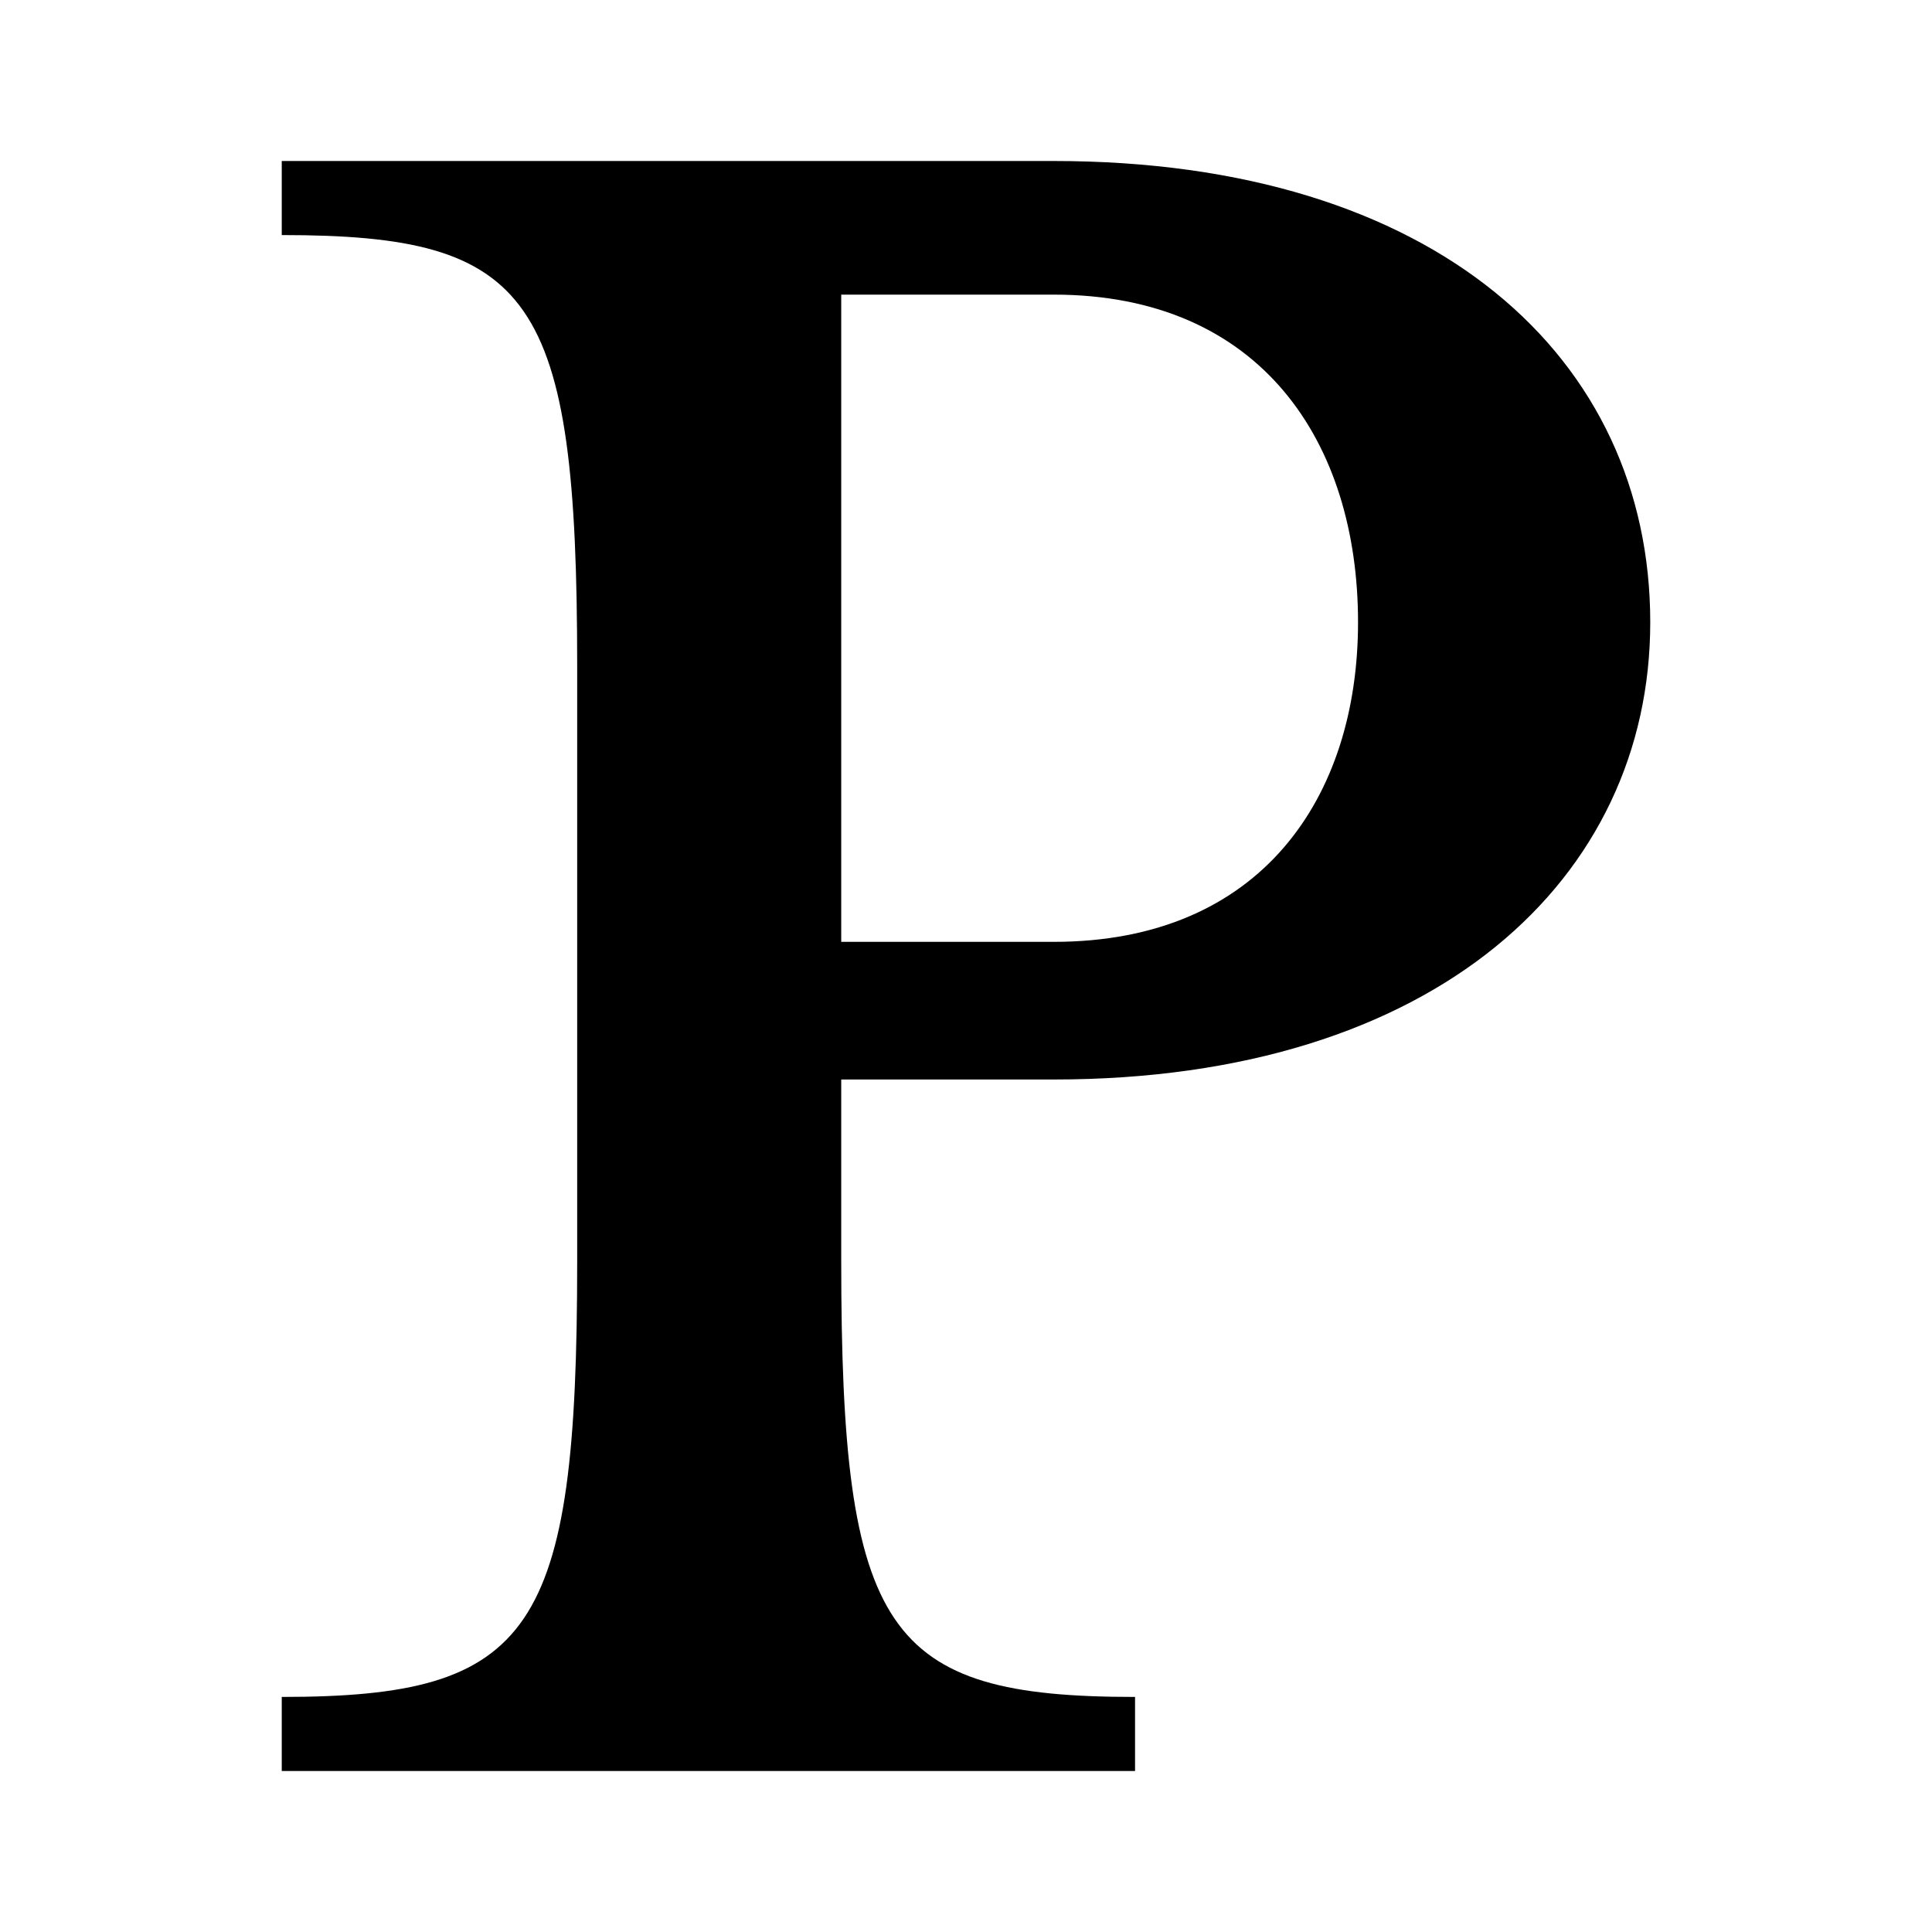
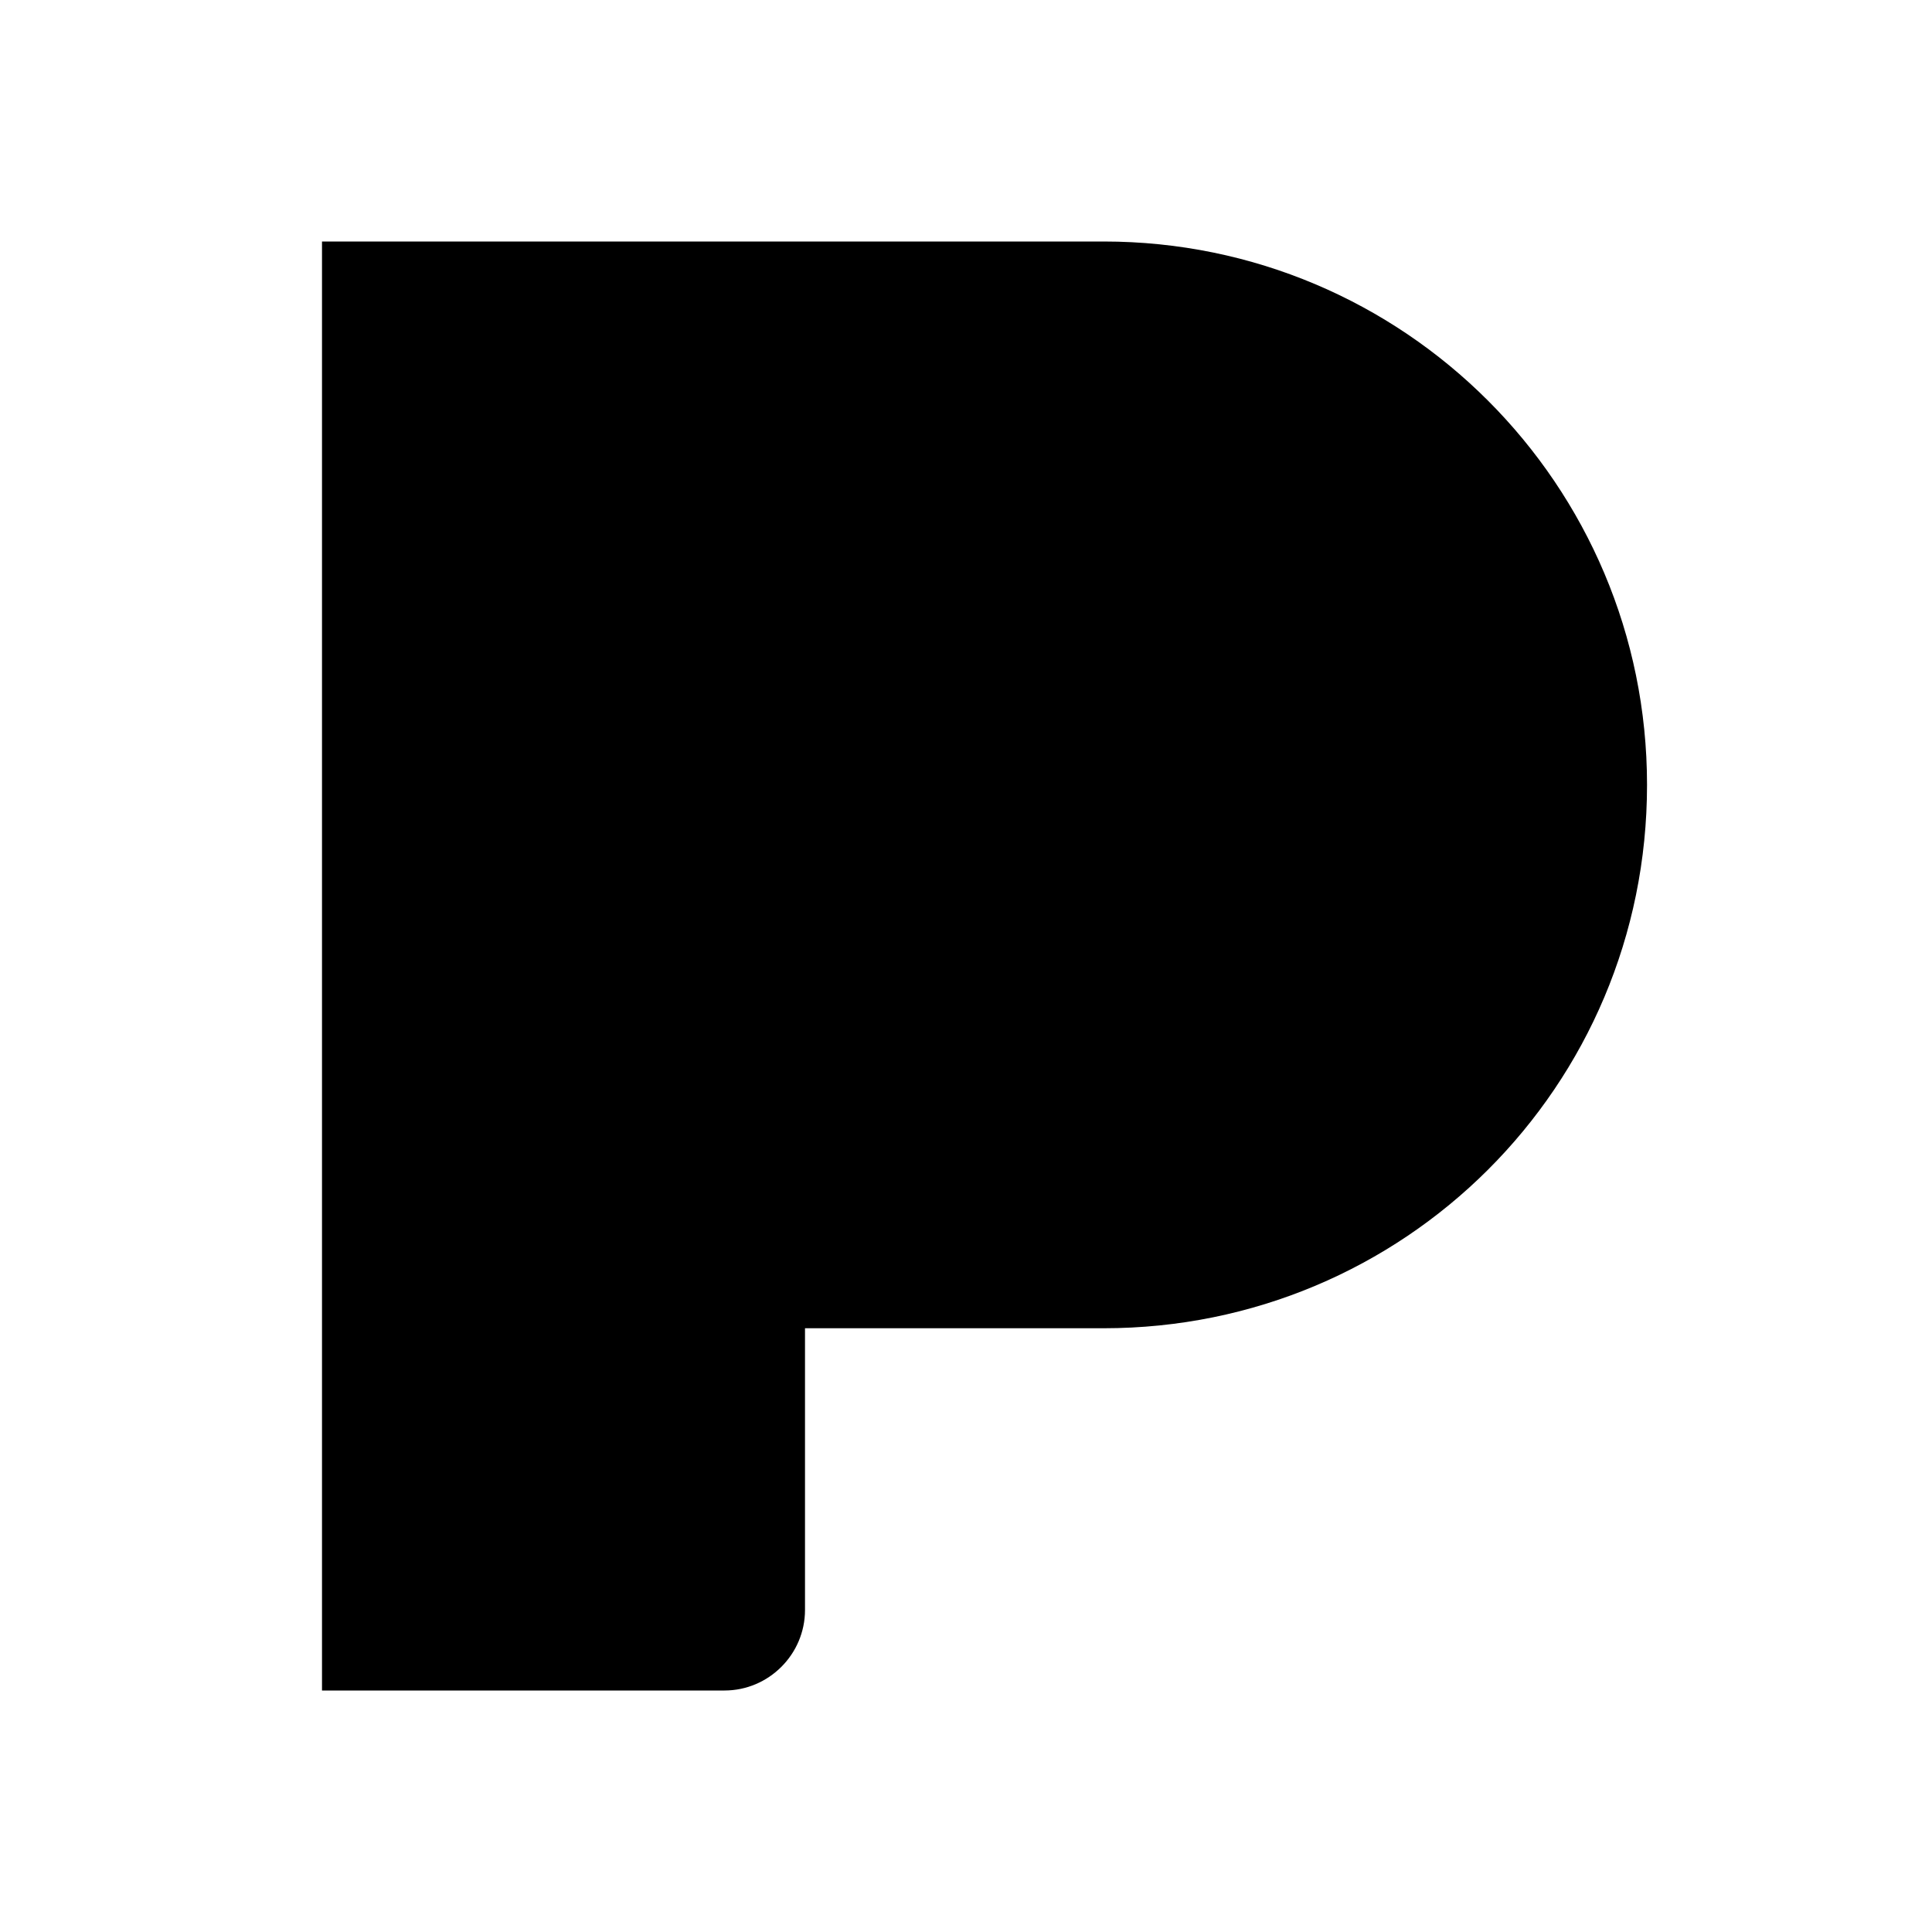
<svg xmlns="http://www.w3.org/2000/svg" version="1.1" width="24" height="24" viewBox="0 0 24 24">
-   <path d="M16.87,7.73C16.87,9.9 15.67,11.7 13.09,11.7H10.45V3.66H13.09C15.67,3.66 16.87,5.5 16.87,7.73M10.45,15.67V13.41H13.09C17.84,13.41 20.5,10.91 20.5,7.73C20.5,4.45 17.84,2 13.09,2H3.5V2.92C6.62,2.92 7.17,3.66 7.17,8.28V15.67C7.17,20.29 6.62,21.08 3.5,21.08V22H14.1V21.08C11,21.08 10.45,20.29 10.45,15.67Z" />
+   <path d="M10,20C10,20.55 9.55,21 9,21H4V3H13.71C17.44,3 20.46,6.02 20.46,9.75C20.46,13.5 17.44,16.5 13.71,16.5H10V20Z" />
</svg>
